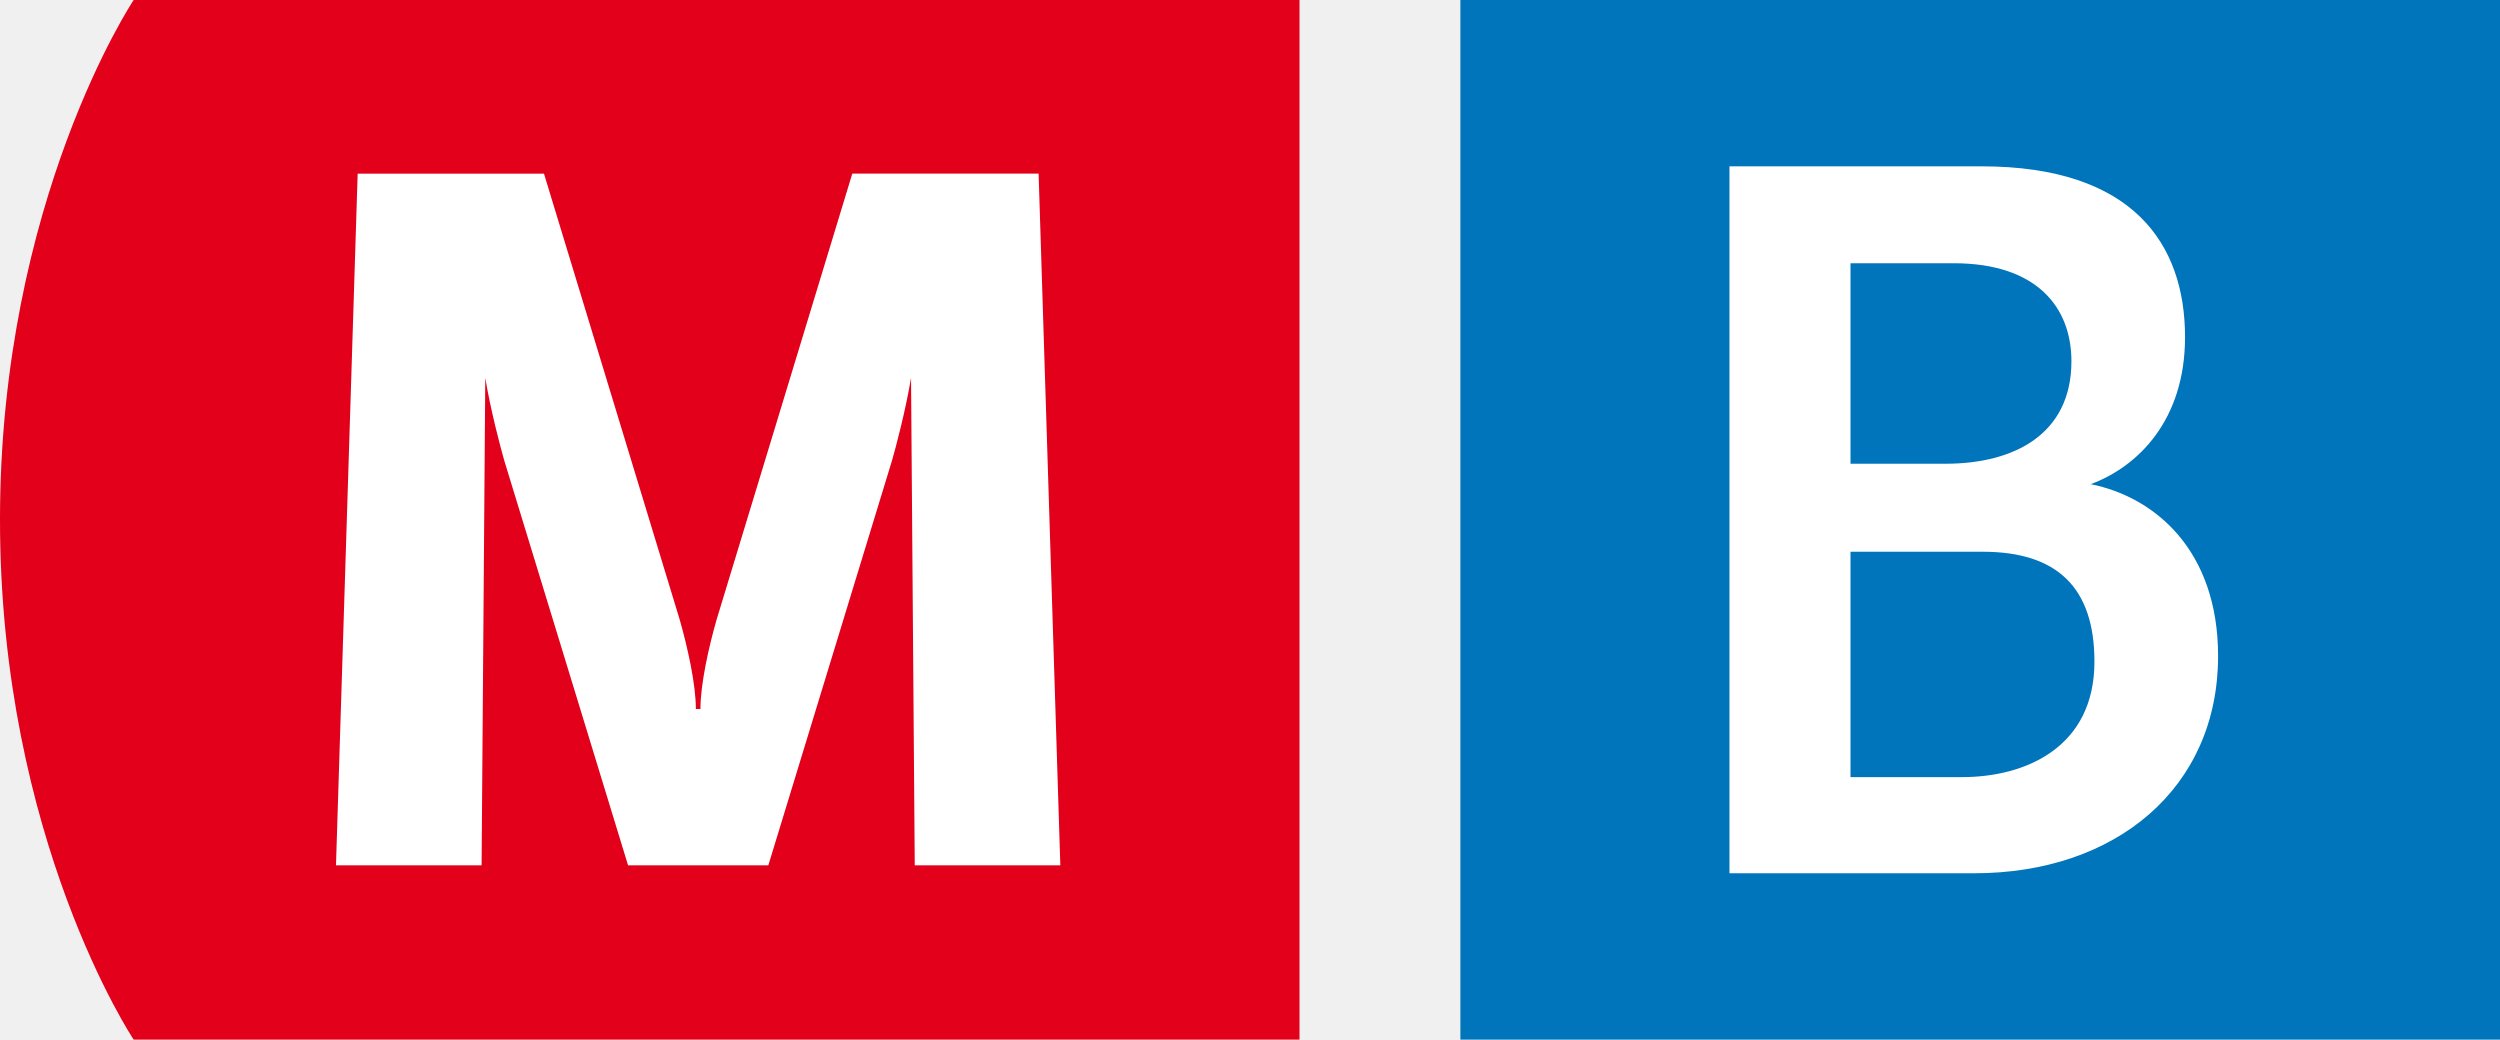
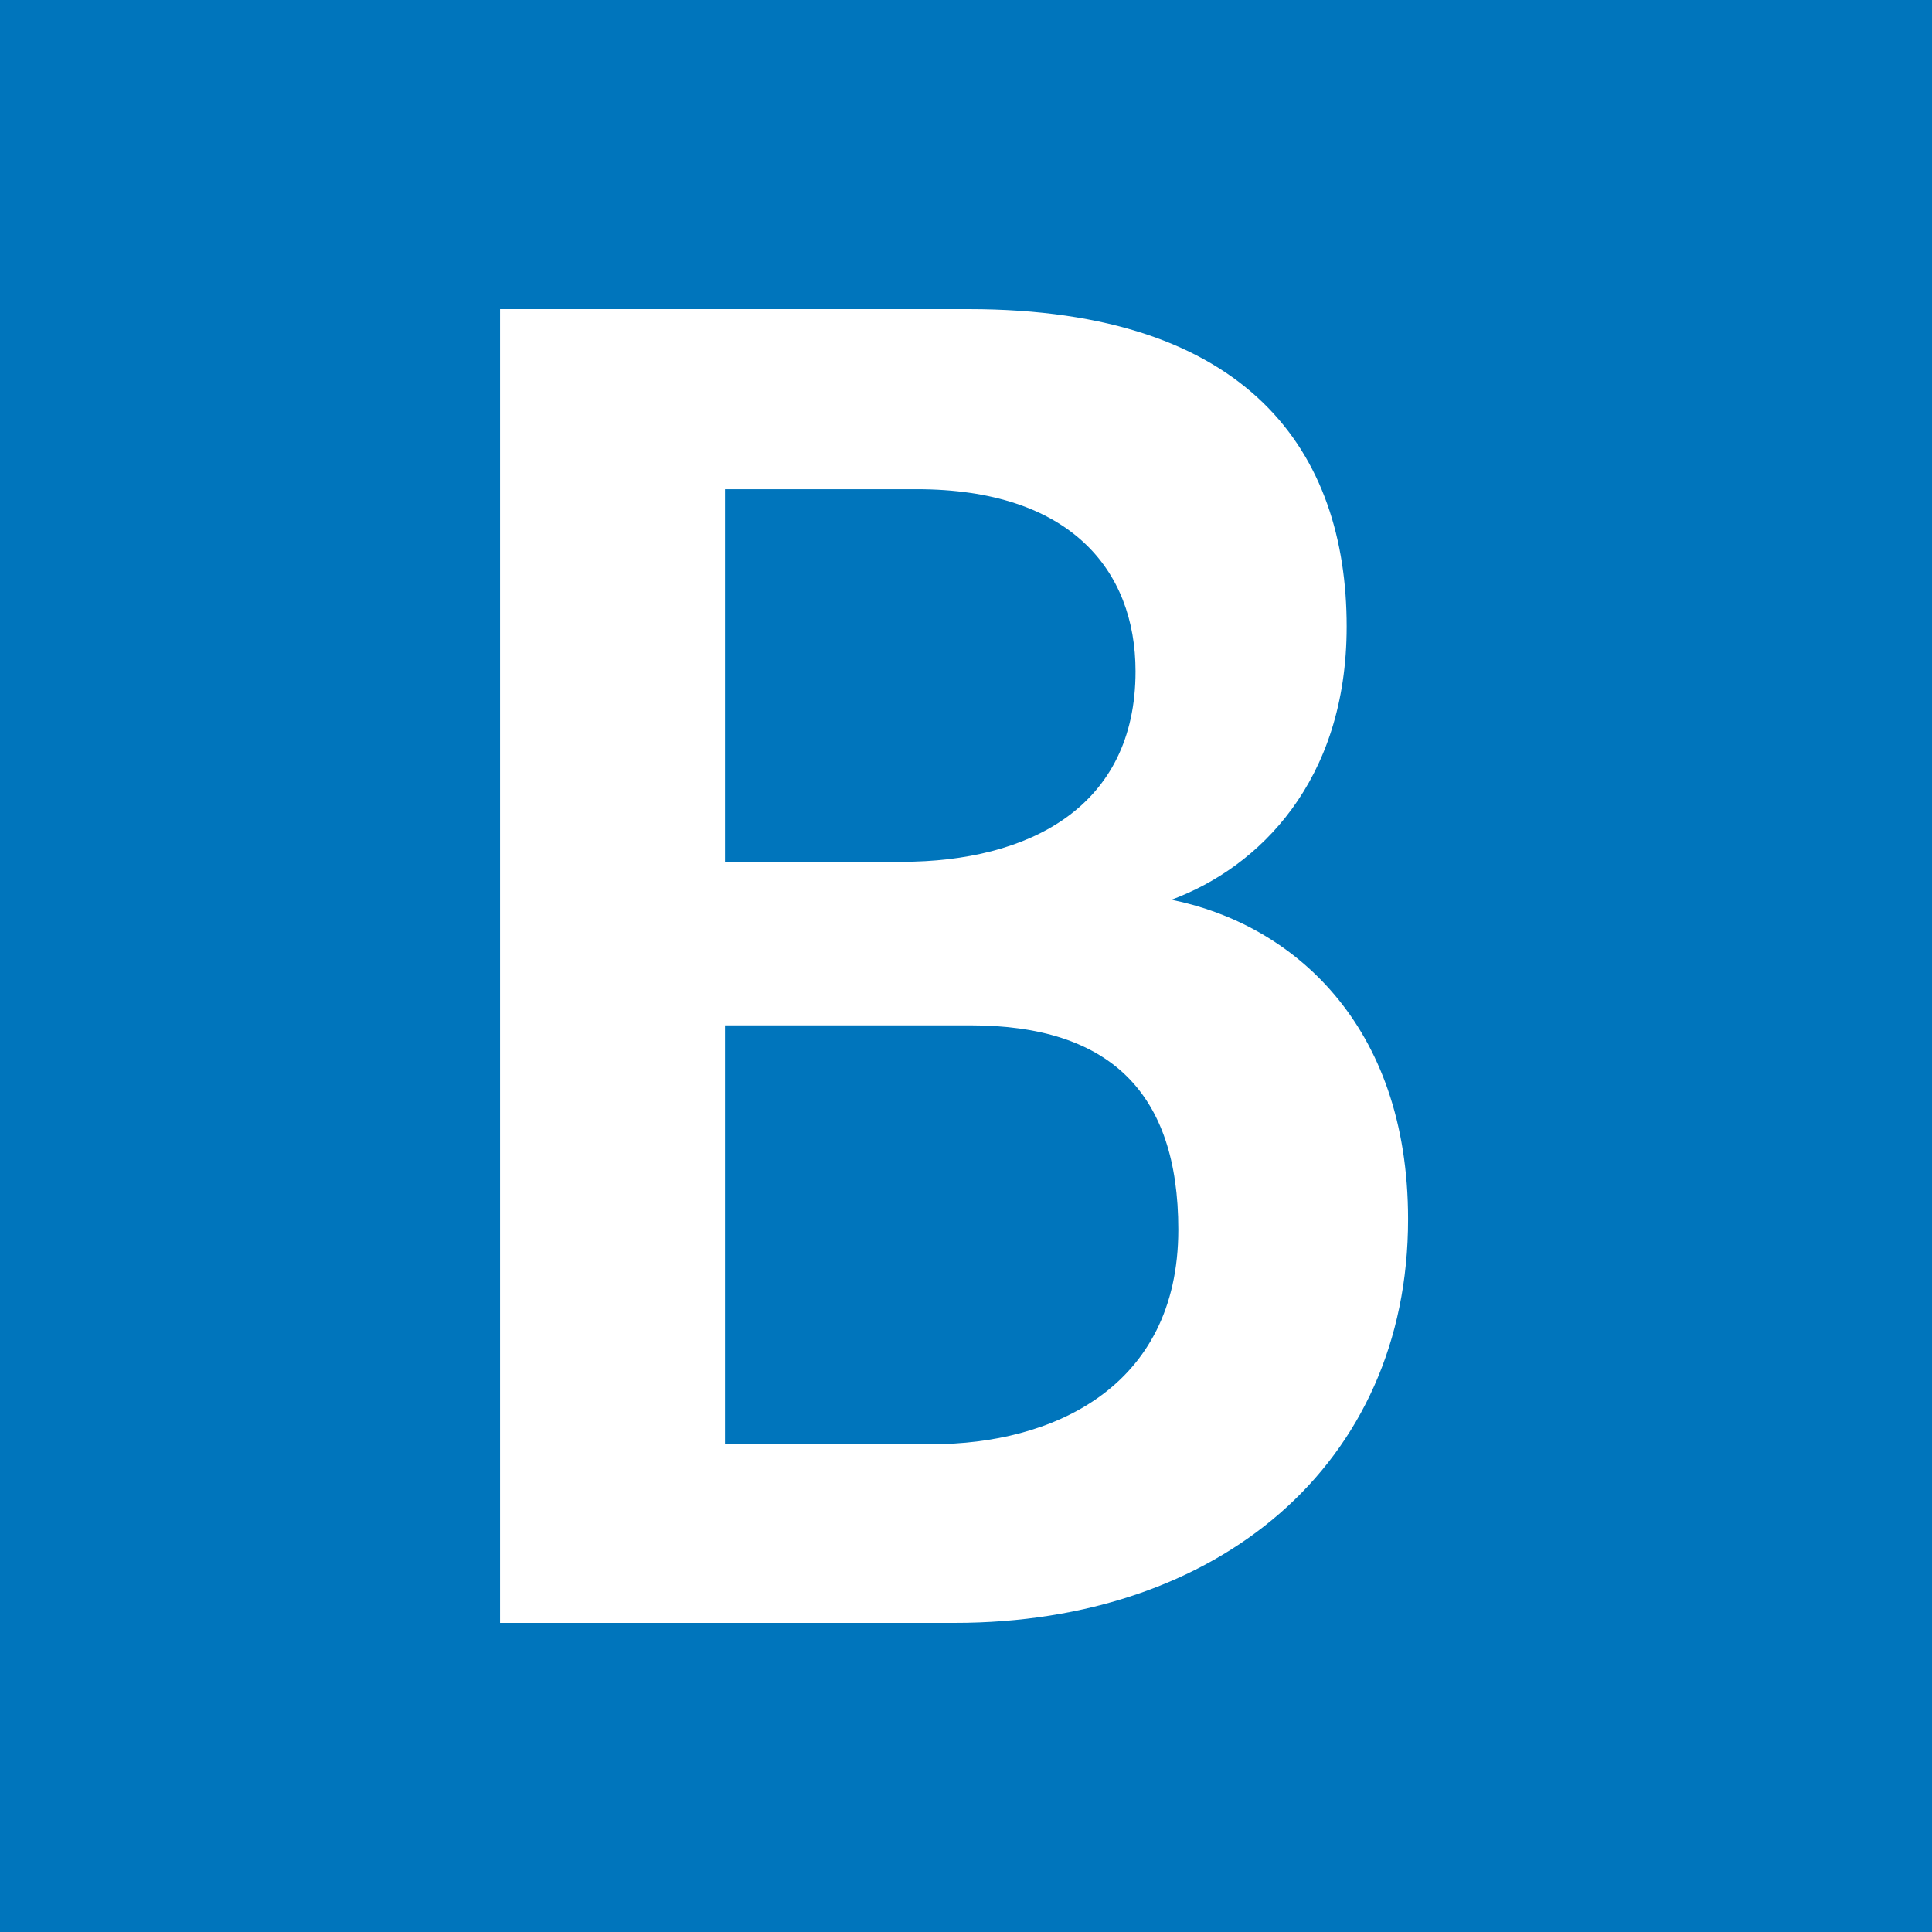
- <svg xmlns="http://www.w3.org/2000/svg" viewBox="0 0 67.333 28" data-ligne-id="MB">
+ <svg xmlns="http://www.w3.org/2000/svg" viewBox="39.333 0 28 28" data-ligne-id="MB">
  <g>
-     <g>
-       <path fill="rgb(226,0,26)" d="M35,0H3.6S0,5.4,0,14s3.6,14,3.6,14h31.4" />
-       <path fill="#FFFFFF" d="M20.693 23.307h-3.777l-3.337-10.91c-.098-.344-.364-1.341-.509-2.219l-.099 13.129h-3.922l.584-18.63h5.018l3.654 12.006c.217.755.437 1.756.437 2.412h.123c0-.656.219-1.657.437-2.412l3.653-12.007h5.018l.585 18.63h-3.921l-.1-13.129c-.145.877-.411 1.875-.51 2.219l-3.334 10.911z" />
-     </g>
    <path fill="#0075BC" d="M39.333 0h28v28h-28z" />
    <path fill="#FFFFFF" d="M46.58 23.52L53.17 23.52C56.98 23.52 59.74 21.23 59.74 17.67C59.74 14.83 58.05 13.39 56.31 13.04C57.58 12.57 58.85 11.32 58.85 9.08C58.85 6.57 57.45 4.48 53.37 4.48L46.58 4.48ZM49.84 12.49L49.84 7.09L52.62 7.09C54.84 7.09 55.79 8.26 55.79 9.73C55.79 11.70 54.24 12.49 52.40 12.49ZM49.84 20.93L49.84 14.86L53.40 14.86C55.41 14.86 56.41 15.83 56.41 17.82C56.41 20.14 54.54 20.93 52.85 20.93Z" />
  </g>
</svg>
